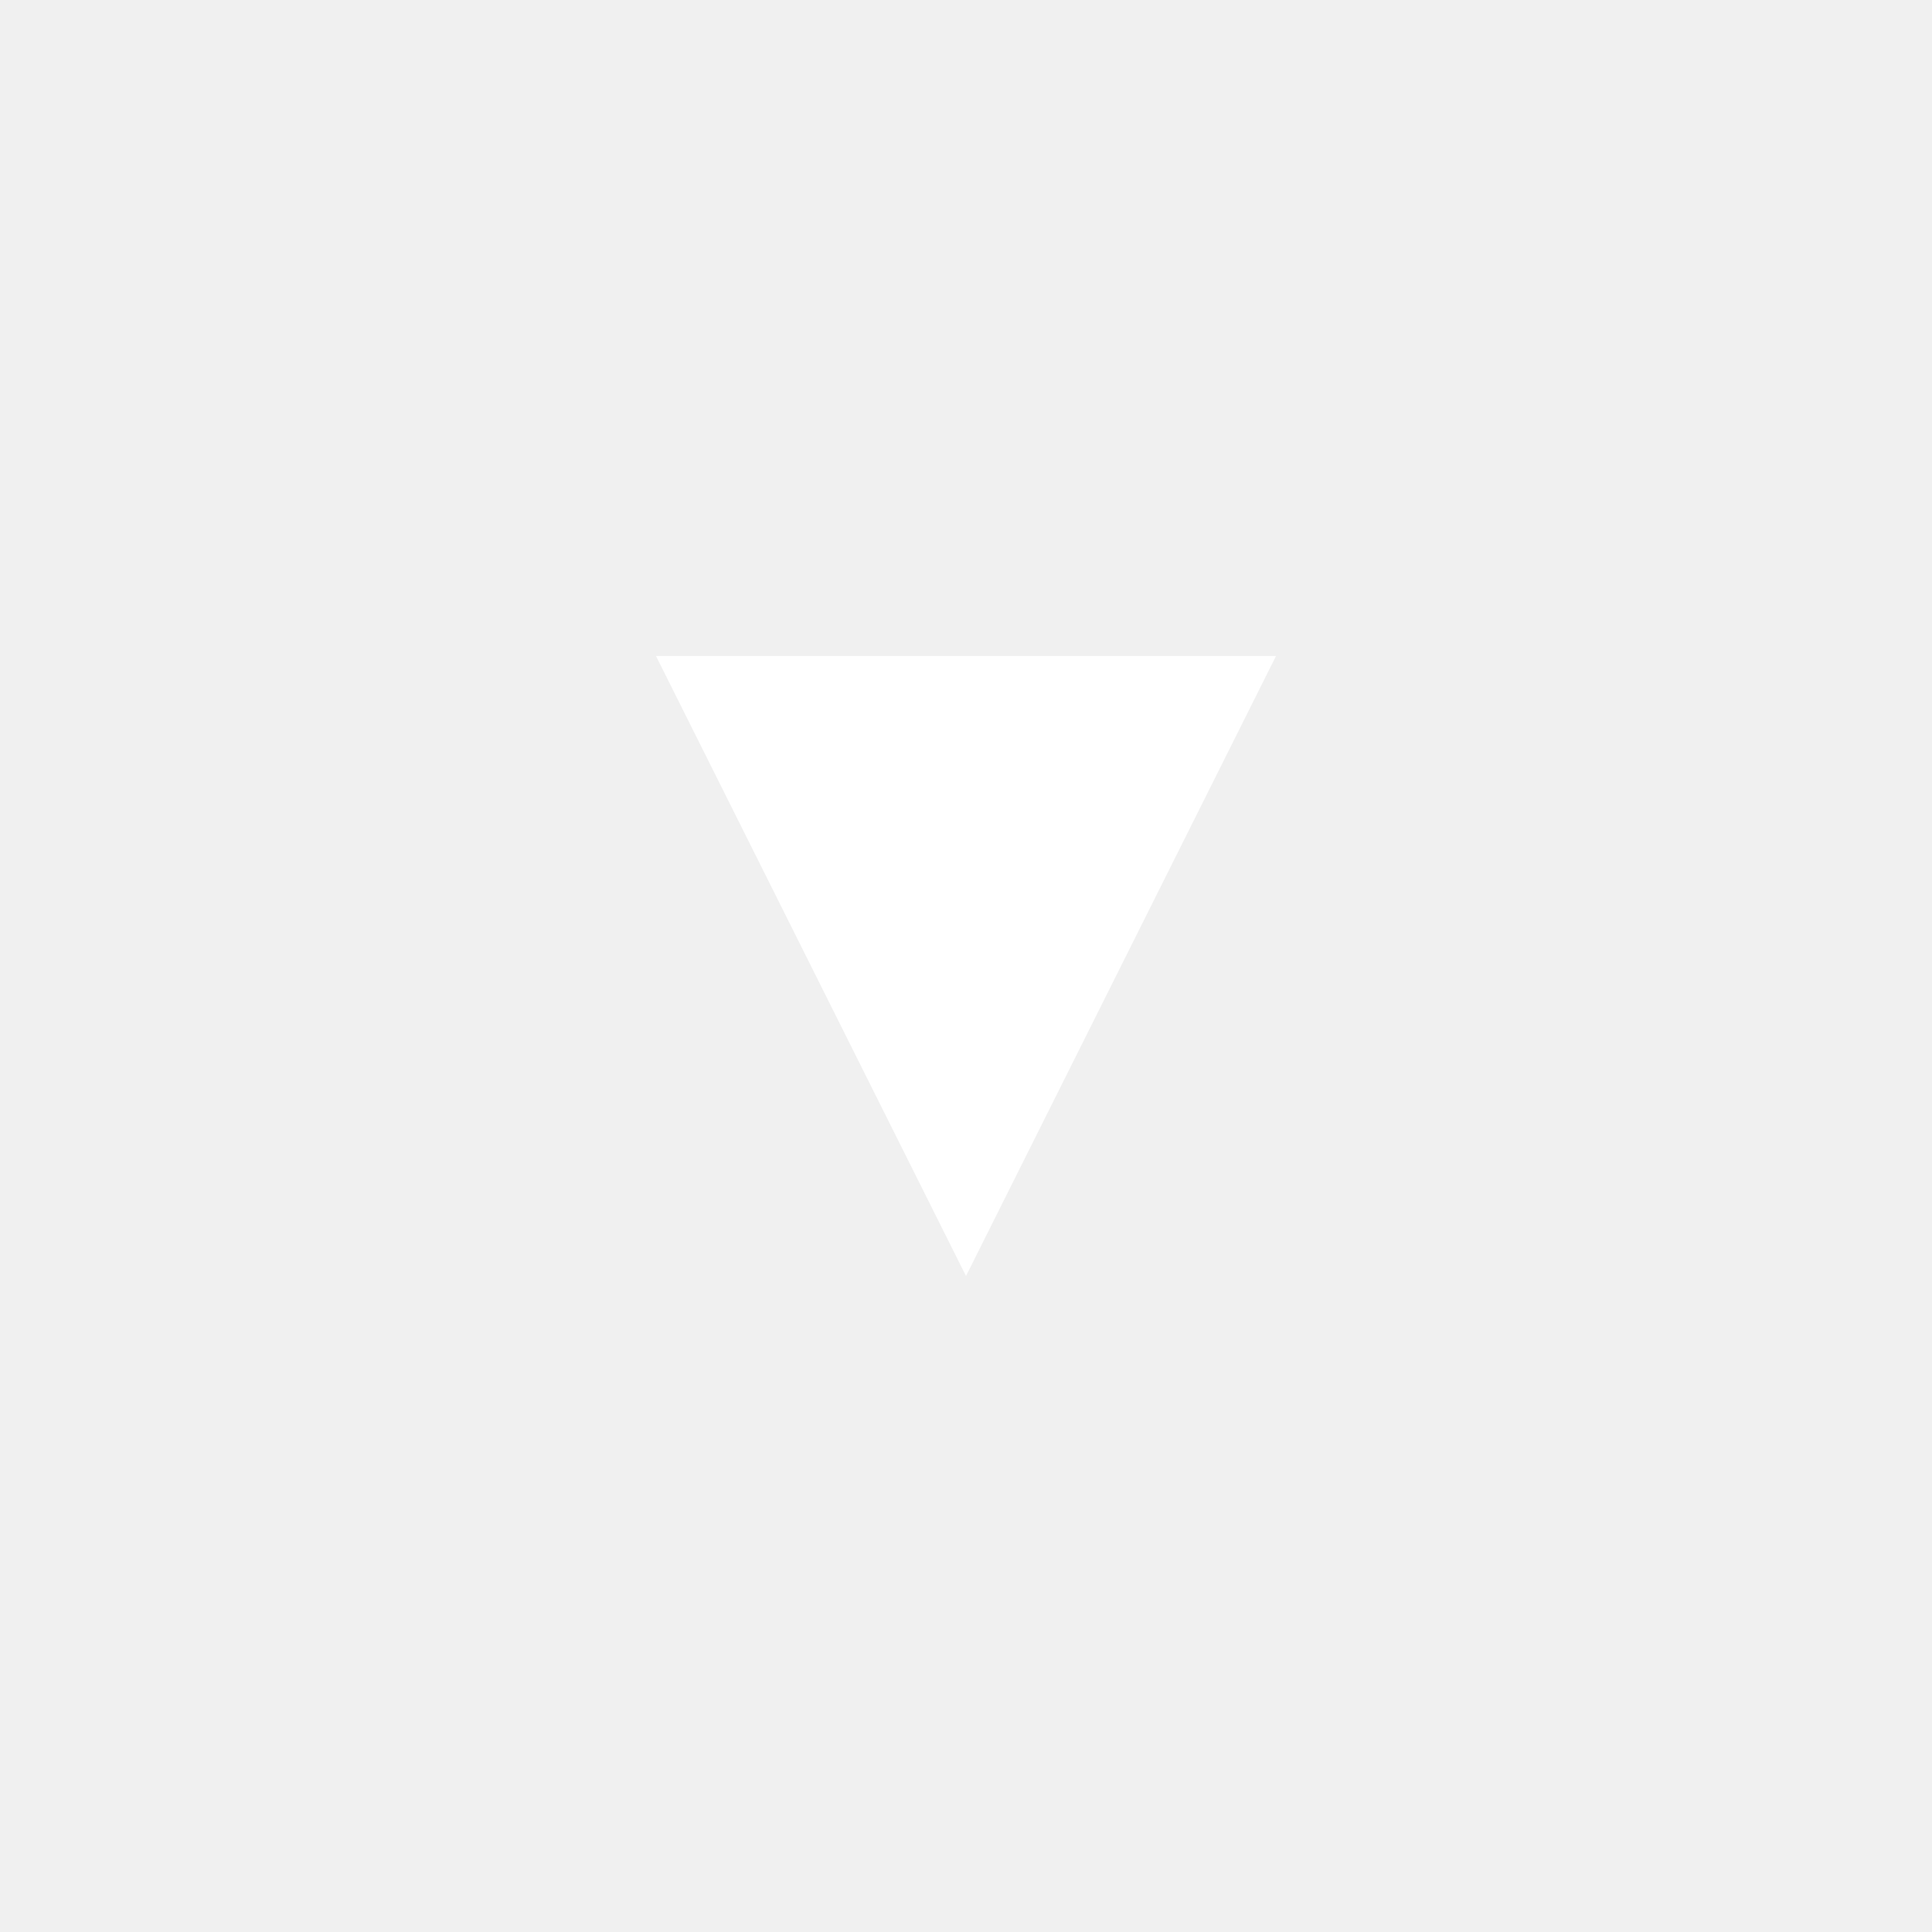
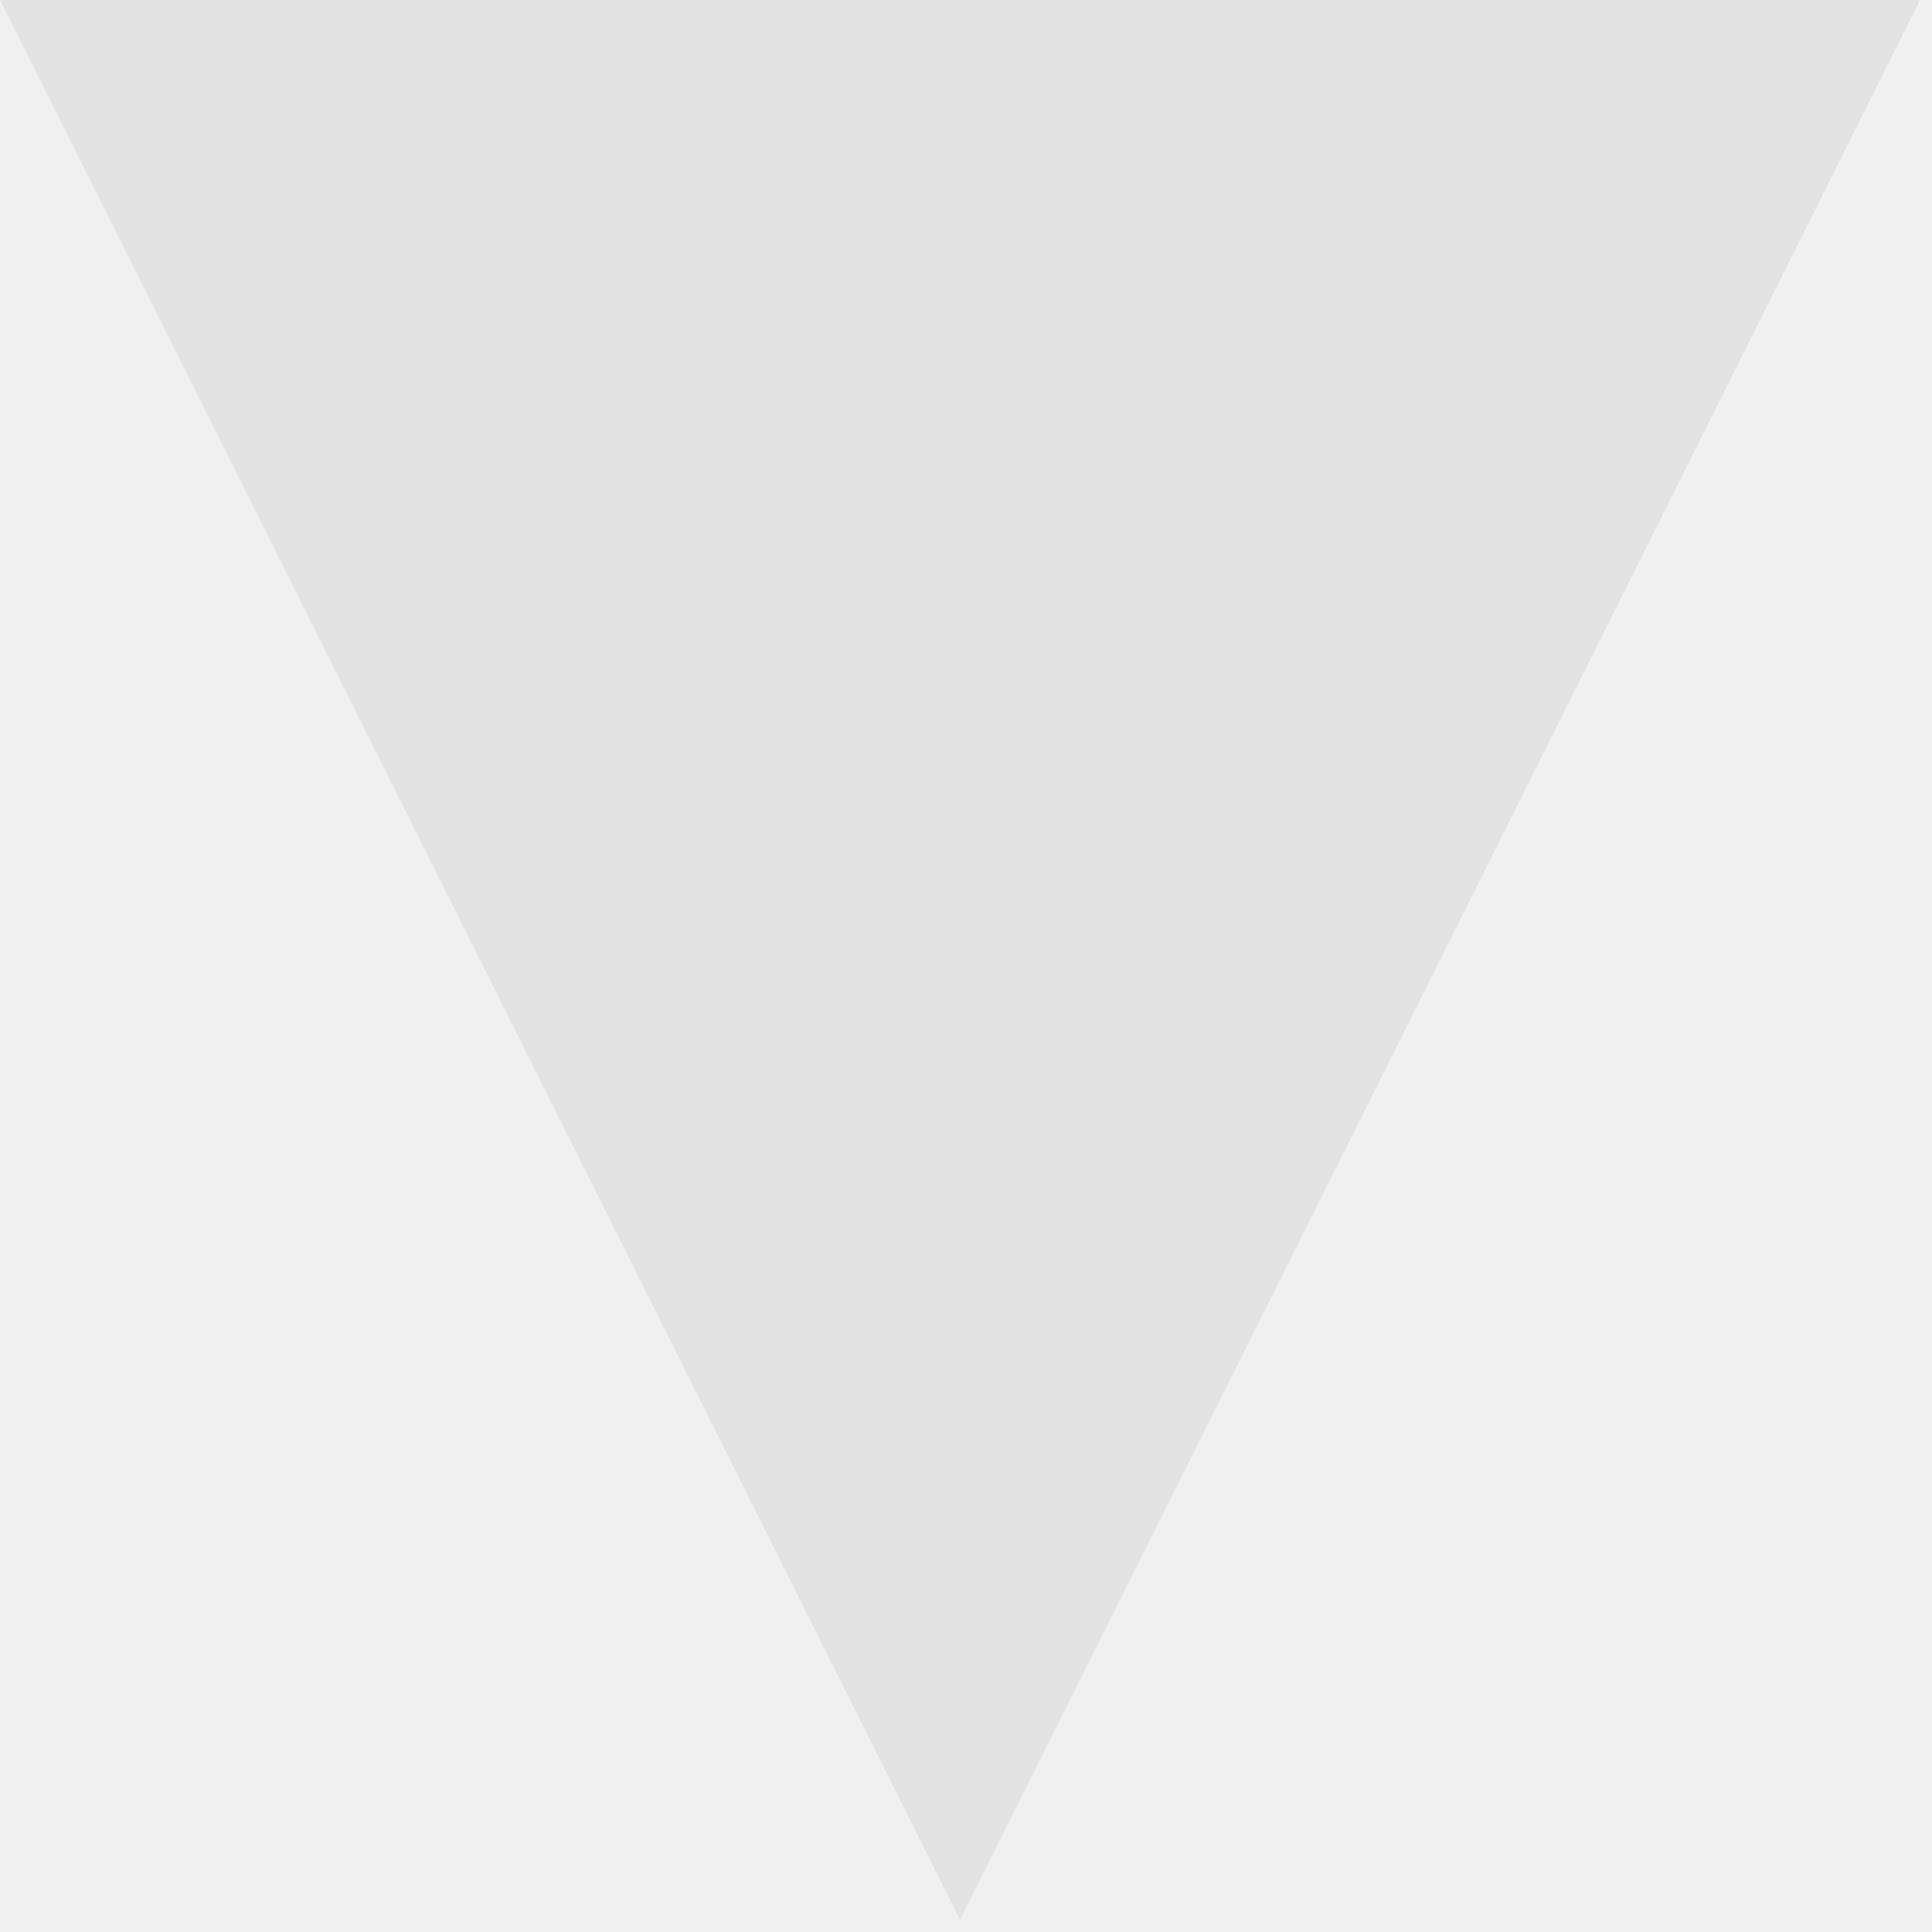
- <svg xmlns="http://www.w3.org/2000/svg" width="10px" height="10px" viewBox="0 0 10 95" version="1.1" id="svg2">
-   <defs id="defs8" />
-   <g id="Page-1" style="fill:none;stroke:none" transform="matrix(3.048729,0,0,3.048729,-10.24364,-10.42585)">
-     <g id="p_create_arrow" style="fill:#ffffff">
-       <polygon id="Triangle-21-Copy" points="10,14 5,24 0,14 " />
+ <svg xmlns="http://www.w3.org/2000/svg" version="1.1" id="svg2" x="0px" y="0px" width="10px" height="10px" viewBox="0 0 10 10" enable-background="new 0 0 10 10" xml:space="preserve">
+   <g id="Page-1" transform="matrix(3.048729,0,0,3.048729,-10.24364,-10.42585)">
+     <g id="p_create_arrow">
+       <polygon id="Triangle-21-Copy" fill="#E2E2E2" points="6.62,3.42 4.99,6.679 3.36,3.42   " />
    </g>
  </g>
</svg>
